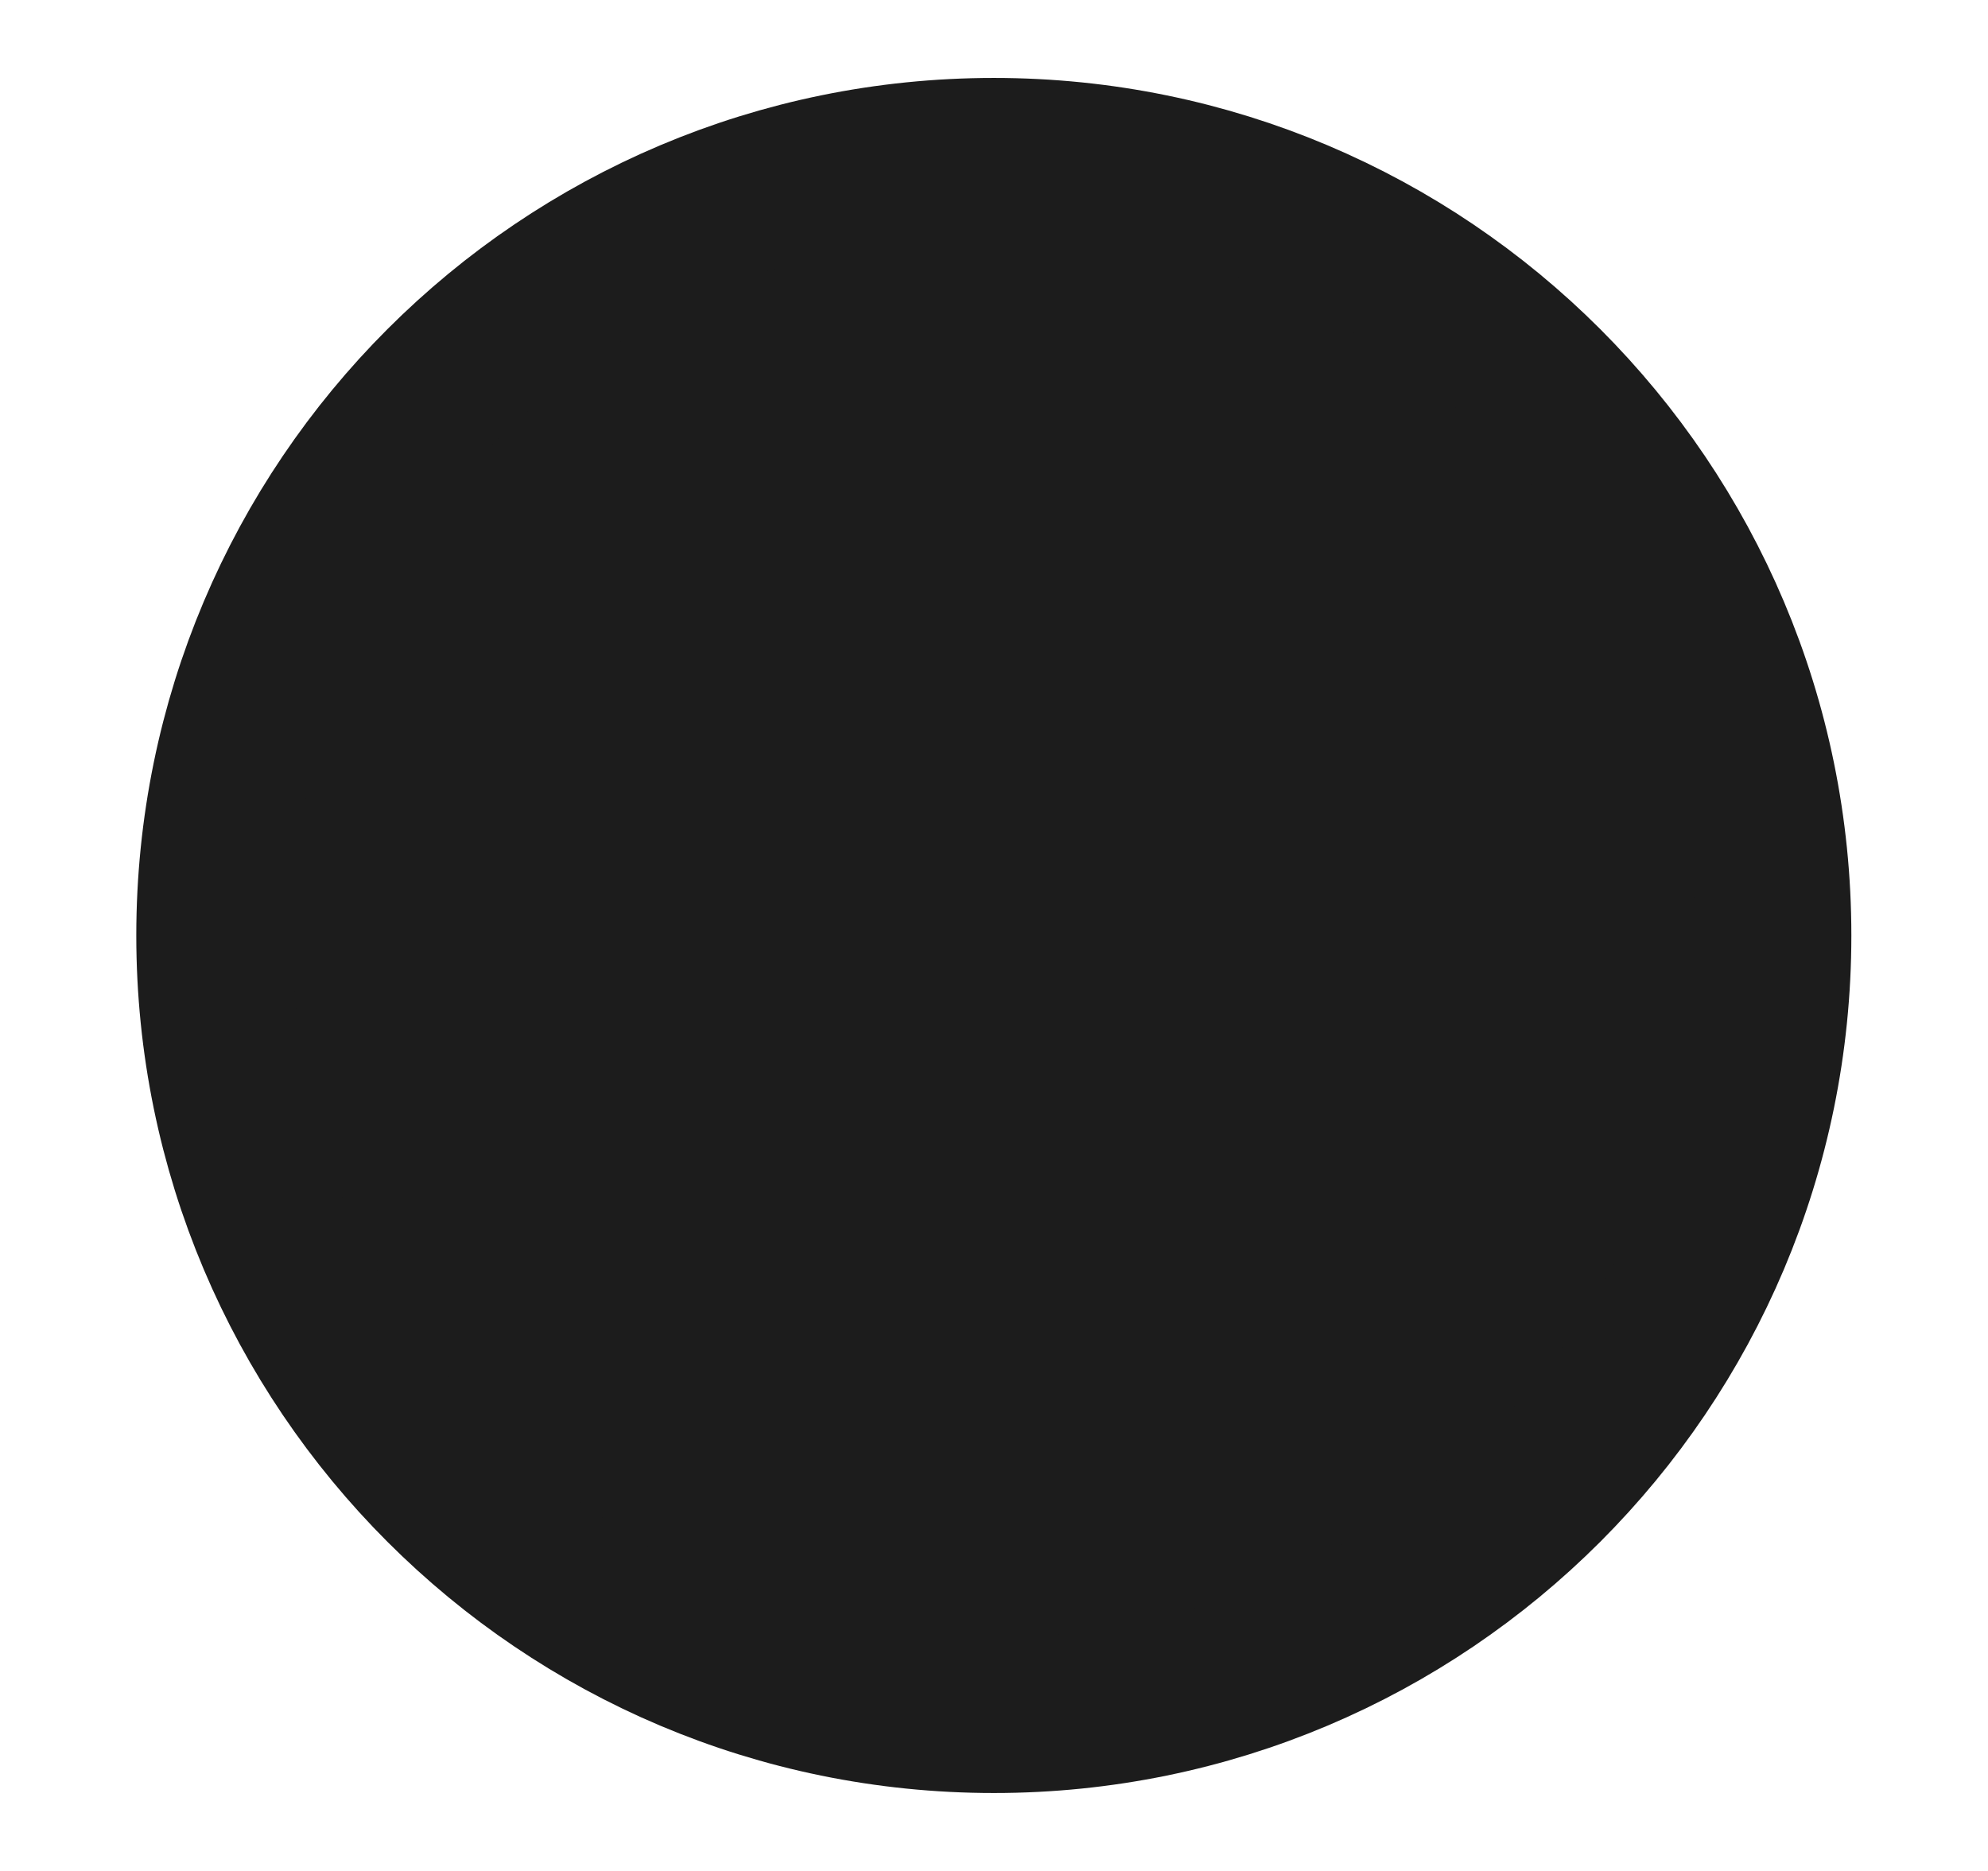
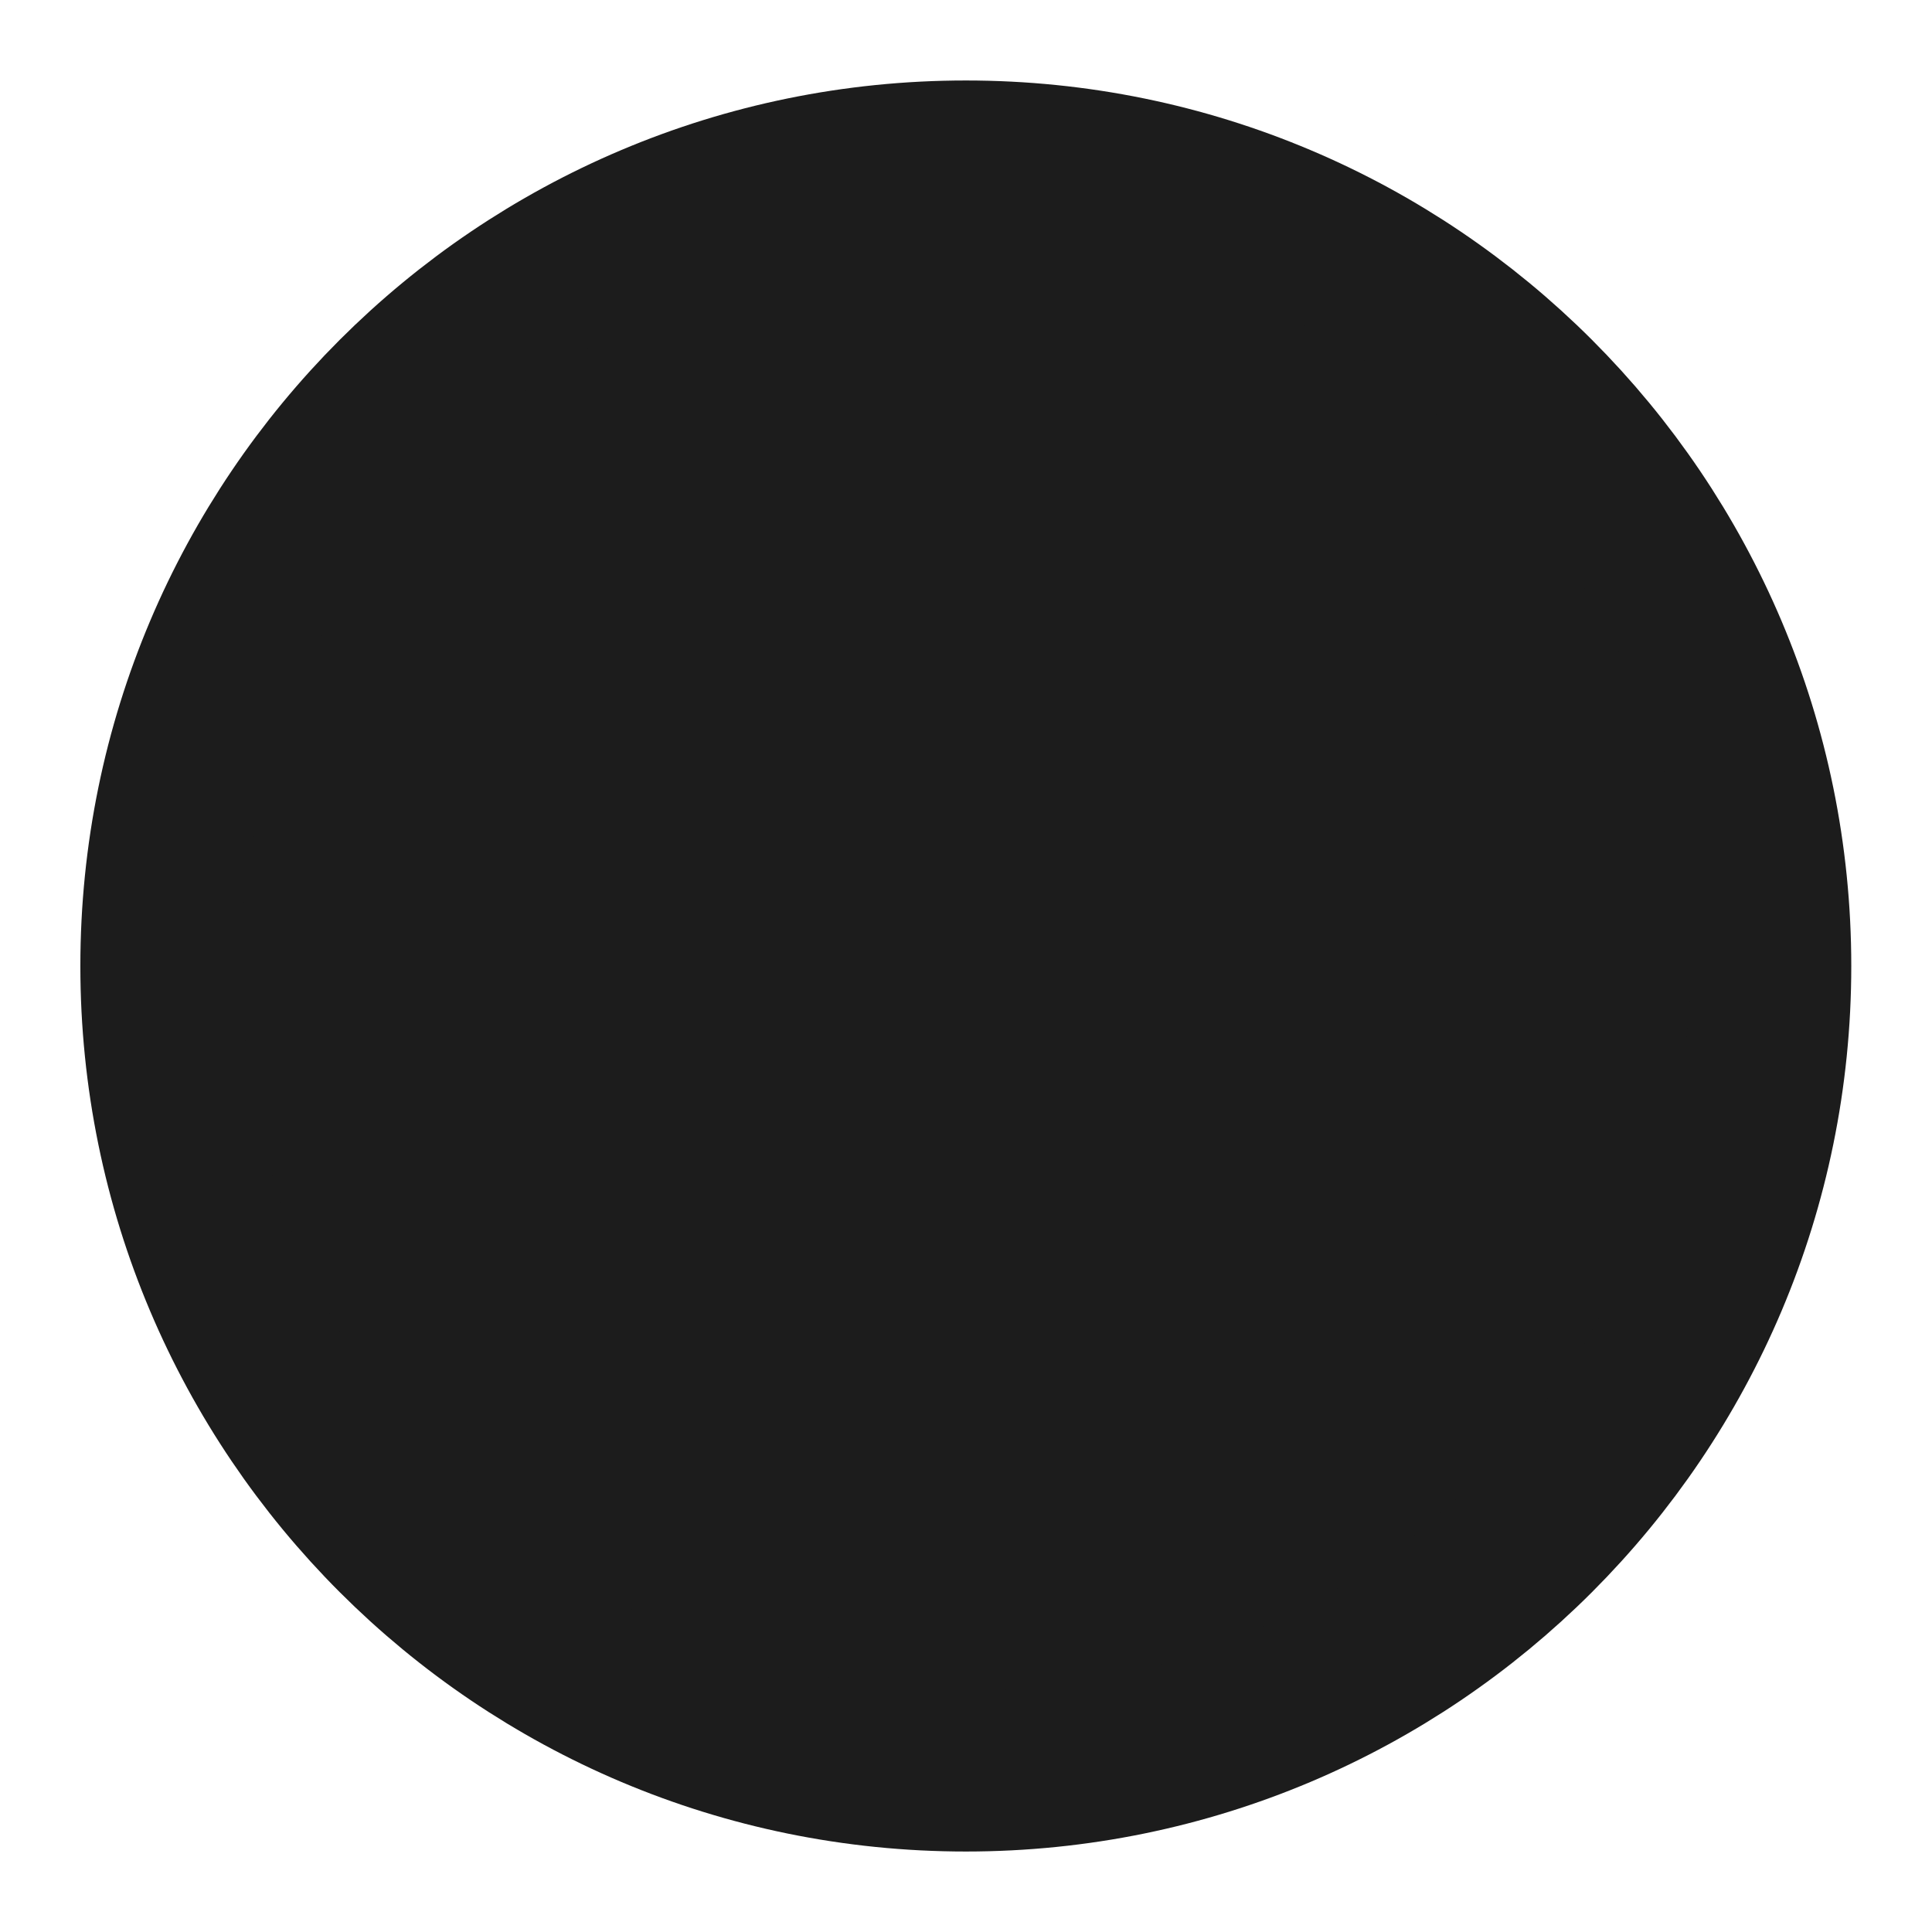
- <svg xmlns="http://www.w3.org/2000/svg" width="17" height="16" viewBox="0 0 17 16" fill="none">
-   <path d="M8.499 14.667C12.181 14.667 15.165 11.682 15.165 8C15.165 4.318 12.181 1.333 8.499 1.333C4.817 1.333 1.832 4.318 1.832 8C1.832 11.682 4.817 14.667 8.499 14.667Z" fill="#1C1C1C" stroke="#1C1C1C" stroke-width="1.333" stroke-linecap="round" stroke-linejoin="round" />
+ <svg xmlns="http://www.w3.org/2000/svg" width="16" height="16" viewBox="0 0 16 16" fill="none">
+   <path d="M7.999 14.667C11.681 14.667 14.665 11.682 14.665 8C14.665 4.318 11.681 1.333 7.999 1.333C4.317 1.333 1.332 4.318 1.332 8C1.332 11.682 4.317 14.667 7.999 14.667Z" fill="#1C1C1C" stroke="#1C1C1C" stroke-width="1.333" stroke-linecap="round" stroke-linejoin="round" />
</svg>
